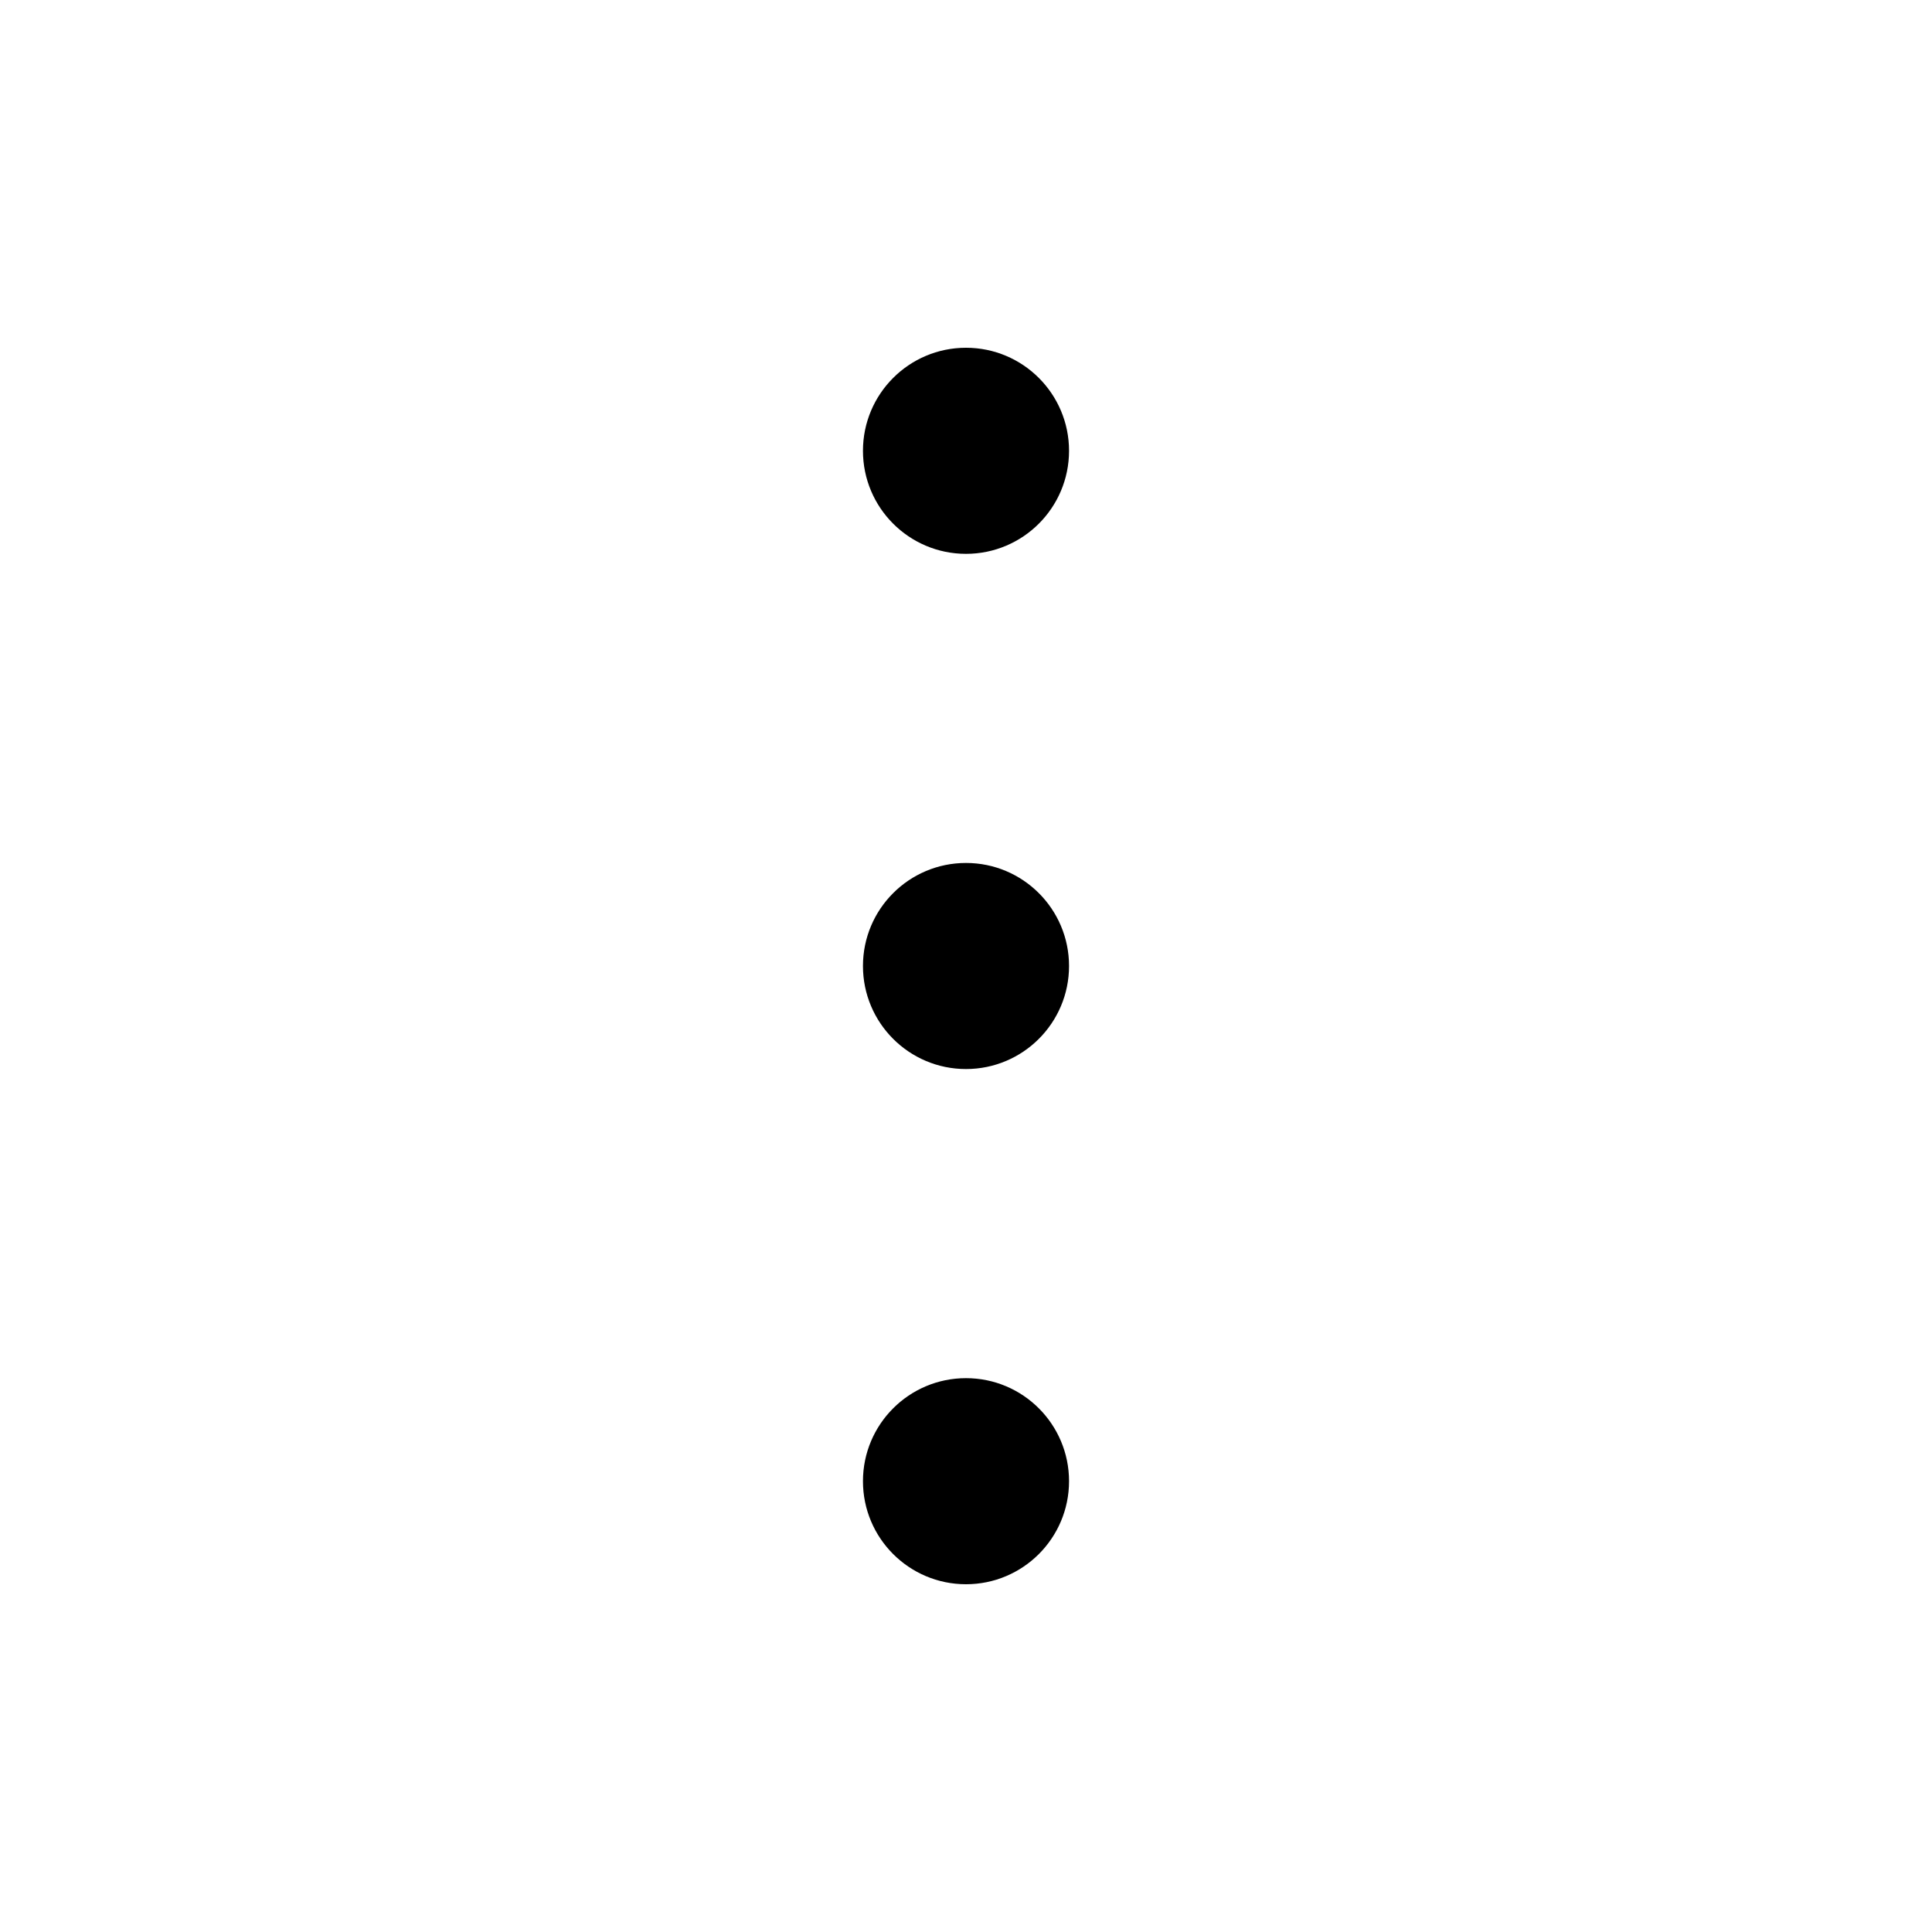
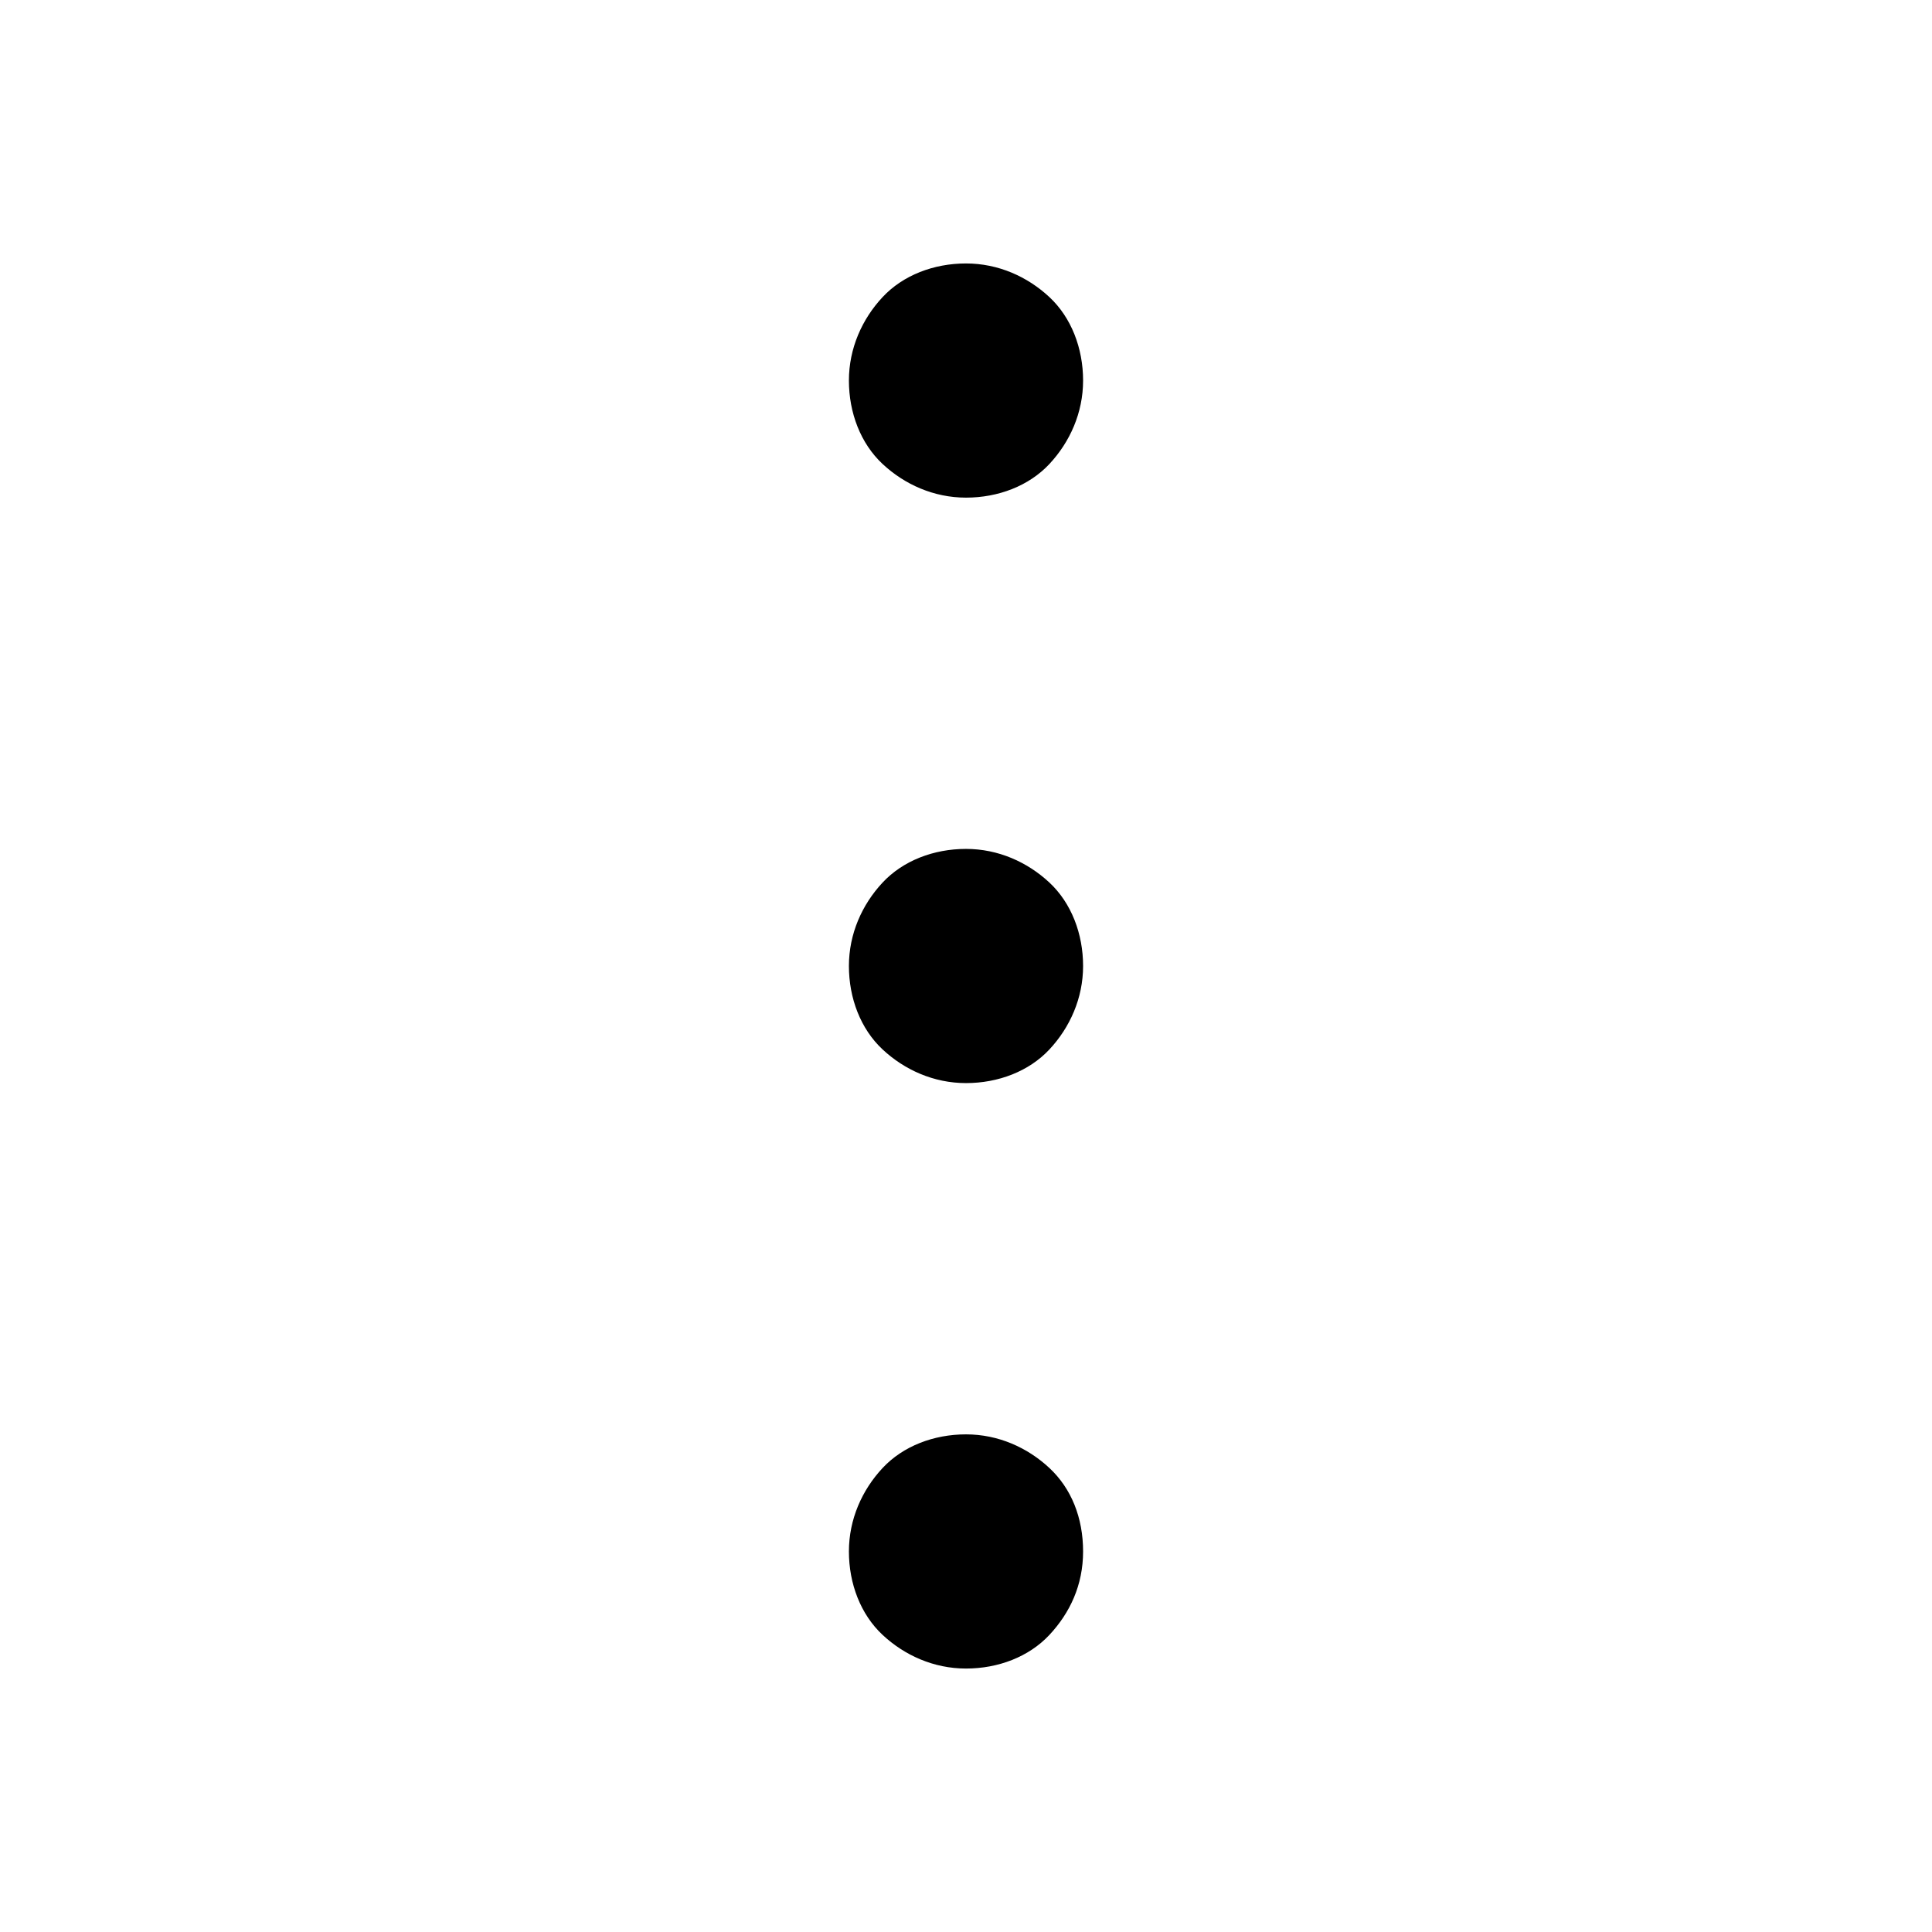
- <svg xmlns="http://www.w3.org/2000/svg" version="1.1" x="0px" y="0px" width="150px" height="150px" viewBox="0 0 150 150" enable-background="new 0 0 150 150" xml:space="preserve">
-   <g id="Grid" display="none">
-     <line display="inline" fill="none" stroke="#E7E7E5" stroke-width="0.25" stroke-miterlimit="10" x1="15" y1="75" x2="135" y2="75" />
-     <line display="inline" fill="none" stroke="#E7E7E5" stroke-width="0.25" stroke-miterlimit="10" x1="15" y1="79" x2="135" y2="79" />
-     <line display="inline" fill="none" stroke="#E7E7E5" stroke-width="0.25" stroke-miterlimit="10" x1="15" y1="83" x2="135" y2="83" />
-     <line display="inline" fill="none" stroke="#E7E7E5" stroke-width="0.25" stroke-miterlimit="10" x1="15" y1="87" x2="135" y2="87" />
-     <line display="inline" fill="none" stroke="#E7E7E5" stroke-width="0.25" stroke-miterlimit="10" x1="15" y1="91" x2="135" y2="91" />
-     <line display="inline" fill="none" stroke="#E7E7E5" stroke-width="0.25" stroke-miterlimit="10" x1="15" y1="95" x2="135" y2="95" />
-     <line display="inline" fill="none" stroke="#E7E7E5" stroke-width="0.25" stroke-miterlimit="10" x1="15" y1="99" x2="135" y2="99" />
-     <line display="inline" fill="none" stroke="#E7E7E5" stroke-width="0.25" stroke-miterlimit="10" x1="15" y1="103" x2="135" y2="103" />
-     <line display="inline" fill="none" stroke="#E7E7E5" stroke-width="0.25" stroke-miterlimit="10" x1="15" y1="107" x2="135" y2="107" />
-     <line display="inline" fill="none" stroke="#E7E7E5" stroke-width="0.25" stroke-miterlimit="10" x1="15" y1="111" x2="135" y2="111" />
-     <line display="inline" fill="none" stroke="#E7E7E5" stroke-width="0.25" stroke-miterlimit="10" x1="15" y1="115" x2="135" y2="115" />
-     <line display="inline" fill="none" stroke="#E7E7E5" stroke-width="0.25" stroke-miterlimit="10" x1="15" y1="119" x2="135" y2="119" />
-     <line display="inline" fill="none" stroke="#E7E7E5" stroke-width="0.25" stroke-miterlimit="10" x1="15" y1="123" x2="135" y2="123" />
-     <line display="inline" fill="none" stroke="#E7E7E5" stroke-width="0.25" stroke-miterlimit="10" x1="15" y1="127" x2="135" y2="127" />
-     <line display="inline" fill="none" stroke="#E7E7E5" stroke-width="0.25" stroke-miterlimit="10" x1="15" y1="131" x2="135" y2="131" />
-     <line display="inline" fill="none" stroke="#E7E7E5" stroke-width="0.25" stroke-miterlimit="10" x1="15" y1="135" x2="135" y2="135" />
-     <line display="inline" fill="none" stroke="#E7E7E5" stroke-width="0.25" stroke-miterlimit="10" x1="15" y1="71" x2="135" y2="71" />
-     <line display="inline" fill="none" stroke="#E7E7E5" stroke-width="0.25" stroke-miterlimit="10" x1="15" y1="67" x2="135" y2="67" />
-     <line display="inline" fill="none" stroke="#E7E7E5" stroke-width="0.25" stroke-miterlimit="10" x1="15" y1="63" x2="135" y2="63" />
-     <line display="inline" fill="none" stroke="#E7E7E5" stroke-width="0.25" stroke-miterlimit="10" x1="15" y1="59" x2="135" y2="59" />
-     <line display="inline" fill="none" stroke="#E7E7E5" stroke-width="0.25" stroke-miterlimit="10" x1="15" y1="55" x2="135" y2="55" />
-     <line display="inline" fill="none" stroke="#E7E7E5" stroke-width="0.25" stroke-miterlimit="10" x1="15" y1="51" x2="135" y2="51" />
-     <line display="inline" fill="none" stroke="#E7E7E5" stroke-width="0.25" stroke-miterlimit="10" x1="15" y1="47" x2="135" y2="47" />
-     <line display="inline" fill="none" stroke="#E7E7E5" stroke-width="0.25" stroke-miterlimit="10" x1="15" y1="43" x2="135" y2="43" />
-     <line display="inline" fill="none" stroke="#E7E7E5" stroke-width="0.25" stroke-miterlimit="10" x1="15" y1="39" x2="135" y2="39" />
-     <line display="inline" fill="none" stroke="#E7E7E5" stroke-width="0.25" stroke-miterlimit="10" x1="15" y1="35" x2="135" y2="35" />
-     <line display="inline" fill="none" stroke="#E7E7E5" stroke-width="0.25" stroke-miterlimit="10" x1="15" y1="31" x2="135" y2="31" />
-     <line display="inline" fill="none" stroke="#E7E7E5" stroke-width="0.25" stroke-miterlimit="10" x1="15" y1="27" x2="135" y2="27" />
-     <line display="inline" fill="none" stroke="#E7E7E5" stroke-width="0.25" stroke-miterlimit="10" x1="15" y1="23" x2="135" y2="23" />
-     <line display="inline" fill="none" stroke="#E7E7E5" stroke-width="0.25" stroke-miterlimit="10" x1="15" y1="19" x2="135" y2="19" />
-     <line display="inline" fill="none" stroke="#E7E7E5" stroke-width="0.25" stroke-miterlimit="10" x1="15" y1="15" x2="135" y2="15" />
-     <line display="inline" fill="none" stroke="#E7E7E5" stroke-width="0.25" stroke-miterlimit="10" x1="75" y1="135" x2="75" y2="15" />
-     <line display="inline" fill="none" stroke="#E7E7E5" stroke-width="0.25" stroke-miterlimit="10" x1="71" y1="135" x2="71" y2="15" />
-     <line display="inline" fill="none" stroke="#E7E7E5" stroke-width="0.25" stroke-miterlimit="10" x1="67" y1="135" x2="67" y2="15" />
-     <line display="inline" fill="none" stroke="#E7E7E5" stroke-width="0.25" stroke-miterlimit="10" x1="63" y1="135" x2="63" y2="15" />
-     <line display="inline" fill="none" stroke="#E7E7E5" stroke-width="0.25" stroke-miterlimit="10" x1="59" y1="135" x2="59" y2="15" />
-     <line display="inline" fill="none" stroke="#E7E7E5" stroke-width="0.25" stroke-miterlimit="10" x1="55" y1="135" x2="55" y2="15" />
-     <line display="inline" fill="none" stroke="#E7E7E5" stroke-width="0.25" stroke-miterlimit="10" x1="51" y1="135" x2="51" y2="15" />
-     <line display="inline" fill="none" stroke="#E7E7E5" stroke-width="0.25" stroke-miterlimit="10" x1="47" y1="135" x2="47" y2="15" />
-     <line display="inline" fill="none" stroke="#E7E7E5" stroke-width="0.25" stroke-miterlimit="10" x1="43" y1="135" x2="43" y2="15" />
-     <line display="inline" fill="none" stroke="#E7E7E5" stroke-width="0.25" stroke-miterlimit="10" x1="39" y1="135" x2="39" y2="15" />
-     <line display="inline" fill="none" stroke="#E7E7E5" stroke-width="0.25" stroke-miterlimit="10" x1="35" y1="135" x2="35" y2="15" />
-     <line display="inline" fill="none" stroke="#E7E7E5" stroke-width="0.25" stroke-miterlimit="10" x1="31" y1="135" x2="31" y2="15" />
-     <line display="inline" fill="none" stroke="#E7E7E5" stroke-width="0.25" stroke-miterlimit="10" x1="27" y1="135" x2="27" y2="15" />
-     <line display="inline" fill="none" stroke="#E7E7E5" stroke-width="0.25" stroke-miterlimit="10" x1="23" y1="135" x2="23" y2="15" />
-     <line display="inline" fill="none" stroke="#E7E7E5" stroke-width="0.25" stroke-miterlimit="10" x1="19" y1="135" x2="19" y2="15" />
-     <line display="inline" fill="none" stroke="#E7E7E5" stroke-width="0.25" stroke-miterlimit="10" x1="15" y1="135" x2="15" y2="15" />
-     <line display="inline" fill="none" stroke="#E7E7E5" stroke-width="0.25" stroke-miterlimit="10" x1="79" y1="135" x2="79" y2="15" />
-     <line display="inline" fill="none" stroke="#E7E7E5" stroke-width="0.25" stroke-miterlimit="10" x1="83" y1="135" x2="83" y2="15" />
-     <line display="inline" fill="none" stroke="#E7E7E5" stroke-width="0.25" stroke-miterlimit="10" x1="87" y1="135" x2="87" y2="15" />
-     <line display="inline" fill="none" stroke="#E7E7E5" stroke-width="0.25" stroke-miterlimit="10" x1="91" y1="135" x2="91" y2="15" />
-     <line display="inline" fill="none" stroke="#E7E7E5" stroke-width="0.25" stroke-miterlimit="10" x1="95" y1="135" x2="95" y2="15" />
-     <line display="inline" fill="none" stroke="#E7E7E5" stroke-width="0.25" stroke-miterlimit="10" x1="99" y1="135" x2="99" y2="15" />
-     <line display="inline" fill="none" stroke="#E7E7E5" stroke-width="0.25" stroke-miterlimit="10" x1="103" y1="135" x2="103" y2="15" />
-     <line display="inline" fill="none" stroke="#E7E7E5" stroke-width="0.25" stroke-miterlimit="10" x1="107" y1="39" x2="107" y2="15" />
-     <line display="inline" fill="none" stroke="#E7E7E5" stroke-width="0.25" stroke-miterlimit="10" x1="107" y1="135" x2="107" y2="39" />
-     <line display="inline" fill="none" stroke="#E7E7E5" stroke-width="0.25" stroke-miterlimit="10" x1="111" y1="135" x2="111" y2="15" />
-     <line display="inline" fill="none" stroke="#E7E7E5" stroke-width="0.25" stroke-miterlimit="10" x1="115" y1="135" x2="115" y2="15" />
-     <line display="inline" fill="none" stroke="#E7E7E5" stroke-width="0.25" stroke-miterlimit="10" x1="119" y1="135" x2="119" y2="15" />
-     <line display="inline" fill="none" stroke="#E7E7E5" stroke-width="0.25" stroke-miterlimit="10" x1="123" y1="135" x2="123" y2="15" />
-     <line display="inline" fill="none" stroke="#E7E7E5" stroke-width="0.25" stroke-miterlimit="10" x1="127" y1="135" x2="127" y2="15" />
-     <line display="inline" fill="none" stroke="#E7E7E5" stroke-width="0.25" stroke-miterlimit="10" x1="131" y1="135" x2="131" y2="15" />
-     <line display="inline" fill="none" stroke="#E7E7E5" stroke-width="0.25" stroke-miterlimit="10" x1="135" y1="135" x2="135" y2="15" />
-     <line display="inline" fill="none" stroke="#878A8B" stroke-width="0.25" stroke-miterlimit="10" x1="15" y1="15" x2="135" y2="135" />
-     <line display="inline" fill="none" stroke="#878A8B" stroke-width="0.25" stroke-miterlimit="10" x1="135" y1="15" x2="15" y2="135" />
-     <circle display="inline" fill="none" stroke="#878A8B" stroke-width="0.25" stroke-miterlimit="10" cx="75" cy="75" r="48" />
-     <rect x="15" y="15" display="inline" fill="none" stroke="#878A8B" stroke-width="0.25" stroke-miterlimit="10" width="120" height="120" />
-     <line display="inline" fill="none" stroke="#878A8B" stroke-width="0.25" stroke-miterlimit="10" x1="123" y1="15" x2="123" y2="135" />
-     <line display="inline" fill="none" stroke="#878A8B" stroke-width="0.25" stroke-miterlimit="10" x1="27" y1="135" x2="27" y2="15" />
-     <line display="inline" fill="none" stroke="#878A8B" stroke-width="0.25" stroke-miterlimit="10" x1="135" y1="123" x2="15" y2="123" />
-     <line display="inline" fill="none" stroke="#878A8B" stroke-width="0.25" stroke-miterlimit="10" x1="15" y1="27" x2="135" y2="27" />
-     <line display="inline" fill="none" stroke="#878A8B" stroke-width="0.25" stroke-miterlimit="10" x1="75" y1="135" x2="75" y2="15" />
-     <line display="inline" fill="none" stroke="#878A8B" stroke-width="0.25" stroke-miterlimit="10" x1="15" y1="75" x2="135" y2="75" />
-   </g>
-   <g id="Icons_3_">
-     <g id="Error">
- 	</g>
-     <g id="View">
- 	</g>
-     <g id="Video">
- 	</g>
-     <g id="User_Personal">
- 	</g>
-     <g id="Upload">
- 	</g>
-     <g id="Travel">
- 	</g>
-     <g id="Transfers">
- 	</g>
-     <g id="Tools">
- 	</g>
-     <g id="Clock">
- 	</g>
-     <g id="Fast_Track">
- 	</g>
-     <g id="Camera">
- 	</g>
-     <g id="Tablet">
- 	</g>
-     <g id="Switch">
- 	</g>
-     <g id="Survey">
- 	</g>
-     <g id="Minimize">
- 	</g>
-     <g id="Stock_Up">
- 	</g>
-     <g id="Stock_Down">
- 	</g>
-     <g id="Sound">
- 	</g>
-     <g id="Shopping_Cart">
- 	</g>
-     <g id="Share">
- 	</g>
-     <g id="Settings">
- 	</g>
-     <g id="Secure_Key_Passcode">
- 	</g>
-     <g id="Search">
- 	</g>
-     <g id="Script">
- 	</g>
-     <g id="Staff_Channels">
-       <g id="Signature">
- 		</g>
-       <g id="Shortcuts">
- 		</g>
-       <g id="Microphone">
- 		</g>
-       <g id="Dial">
- 		</g>
-     </g>
-     <g id="Social_Icons">
-       <g id="Youtube">
- 		</g>
-       <g id="Youtube_Solid">
- 		</g>
-       <g id="Weibo">
- 		</g>
-       <g id="Weibo_Solid">
- 		</g>
-       <g id="Vimeo">
- 		</g>
-       <g id="Vimeo_Solid">
- 		</g>
-       <g id="Twitter">
- 		</g>
-       <g id="Twitter_Solid">
- 		</g>
-       <g id="LinkedIn">
- 		</g>
-       <g id="LinkedIn_Solid">
- 		</g>
-       <g id="GooglePlus">
- 		</g>
-       <g id="GooglePlus_Solid">
- 		</g>
-       <g id="Facebook">
- 		</g>
-       <g id="Facebook_Solid">
- 		</g>
-     </g>
-     <circle cx="75" cy="115" r="8" />
-     <circle cx="75" cy="75" r="8" />
-     <circle cx="75" cy="35" r="8" />
+ <svg xmlns="http://www.w3.org/2000/svg" version="1.1" id="icon" x="0px" y="0px" width="132px" height="132px" viewBox="0 0 132 132" enable-background="new 0 0 132 132" xml:space="preserve">
+   <g>
+     <path d="M58,106c0-2.2,0.9-4.2,2.3-5.7S63.8,98,66,98s4.2,0.9,5.7,2.3s2.3,3.4,2.3,5.7s-0.9,4.2-2.3,5.7S68.2,114,66,114   s-4.2-0.9-5.7-2.3S58,108.2,58,106z" />
+     <path d="M58,66c0-2.2,0.9-4.2,2.3-5.7S63.8,58,66,58s4.2,0.9,5.7,2.3S74,63.8,74,66s-0.9,4.2-2.3,5.7S68.2,74,66,74   s-4.2-0.9-5.7-2.3S58,68.2,58,66z" />
+     <path d="M58,26c0-2.2,0.9-4.2,2.3-5.7S63.8,18,66,18s4.2,0.9,5.7,2.3S74,23.8,74,26s-0.9,4.2-2.3,5.7S68.2,34,66,34   s-4.2-0.9-5.7-2.3S58,28.2,58,26z" />
  </g>
</svg>
